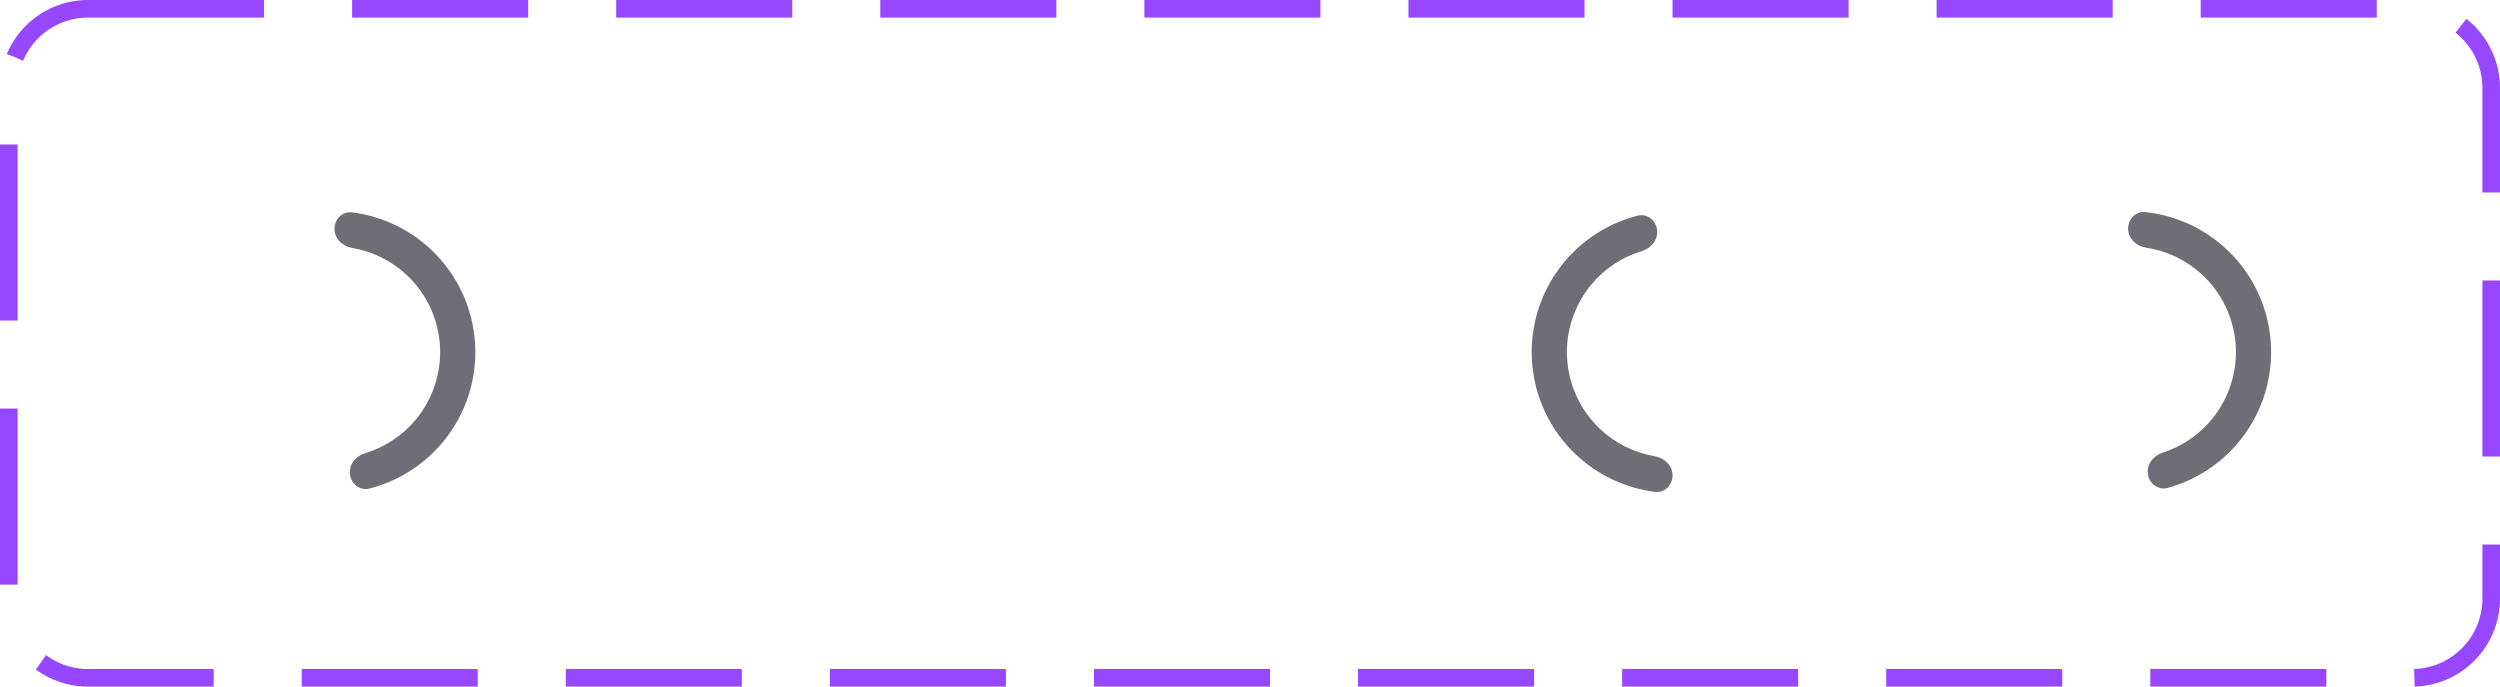
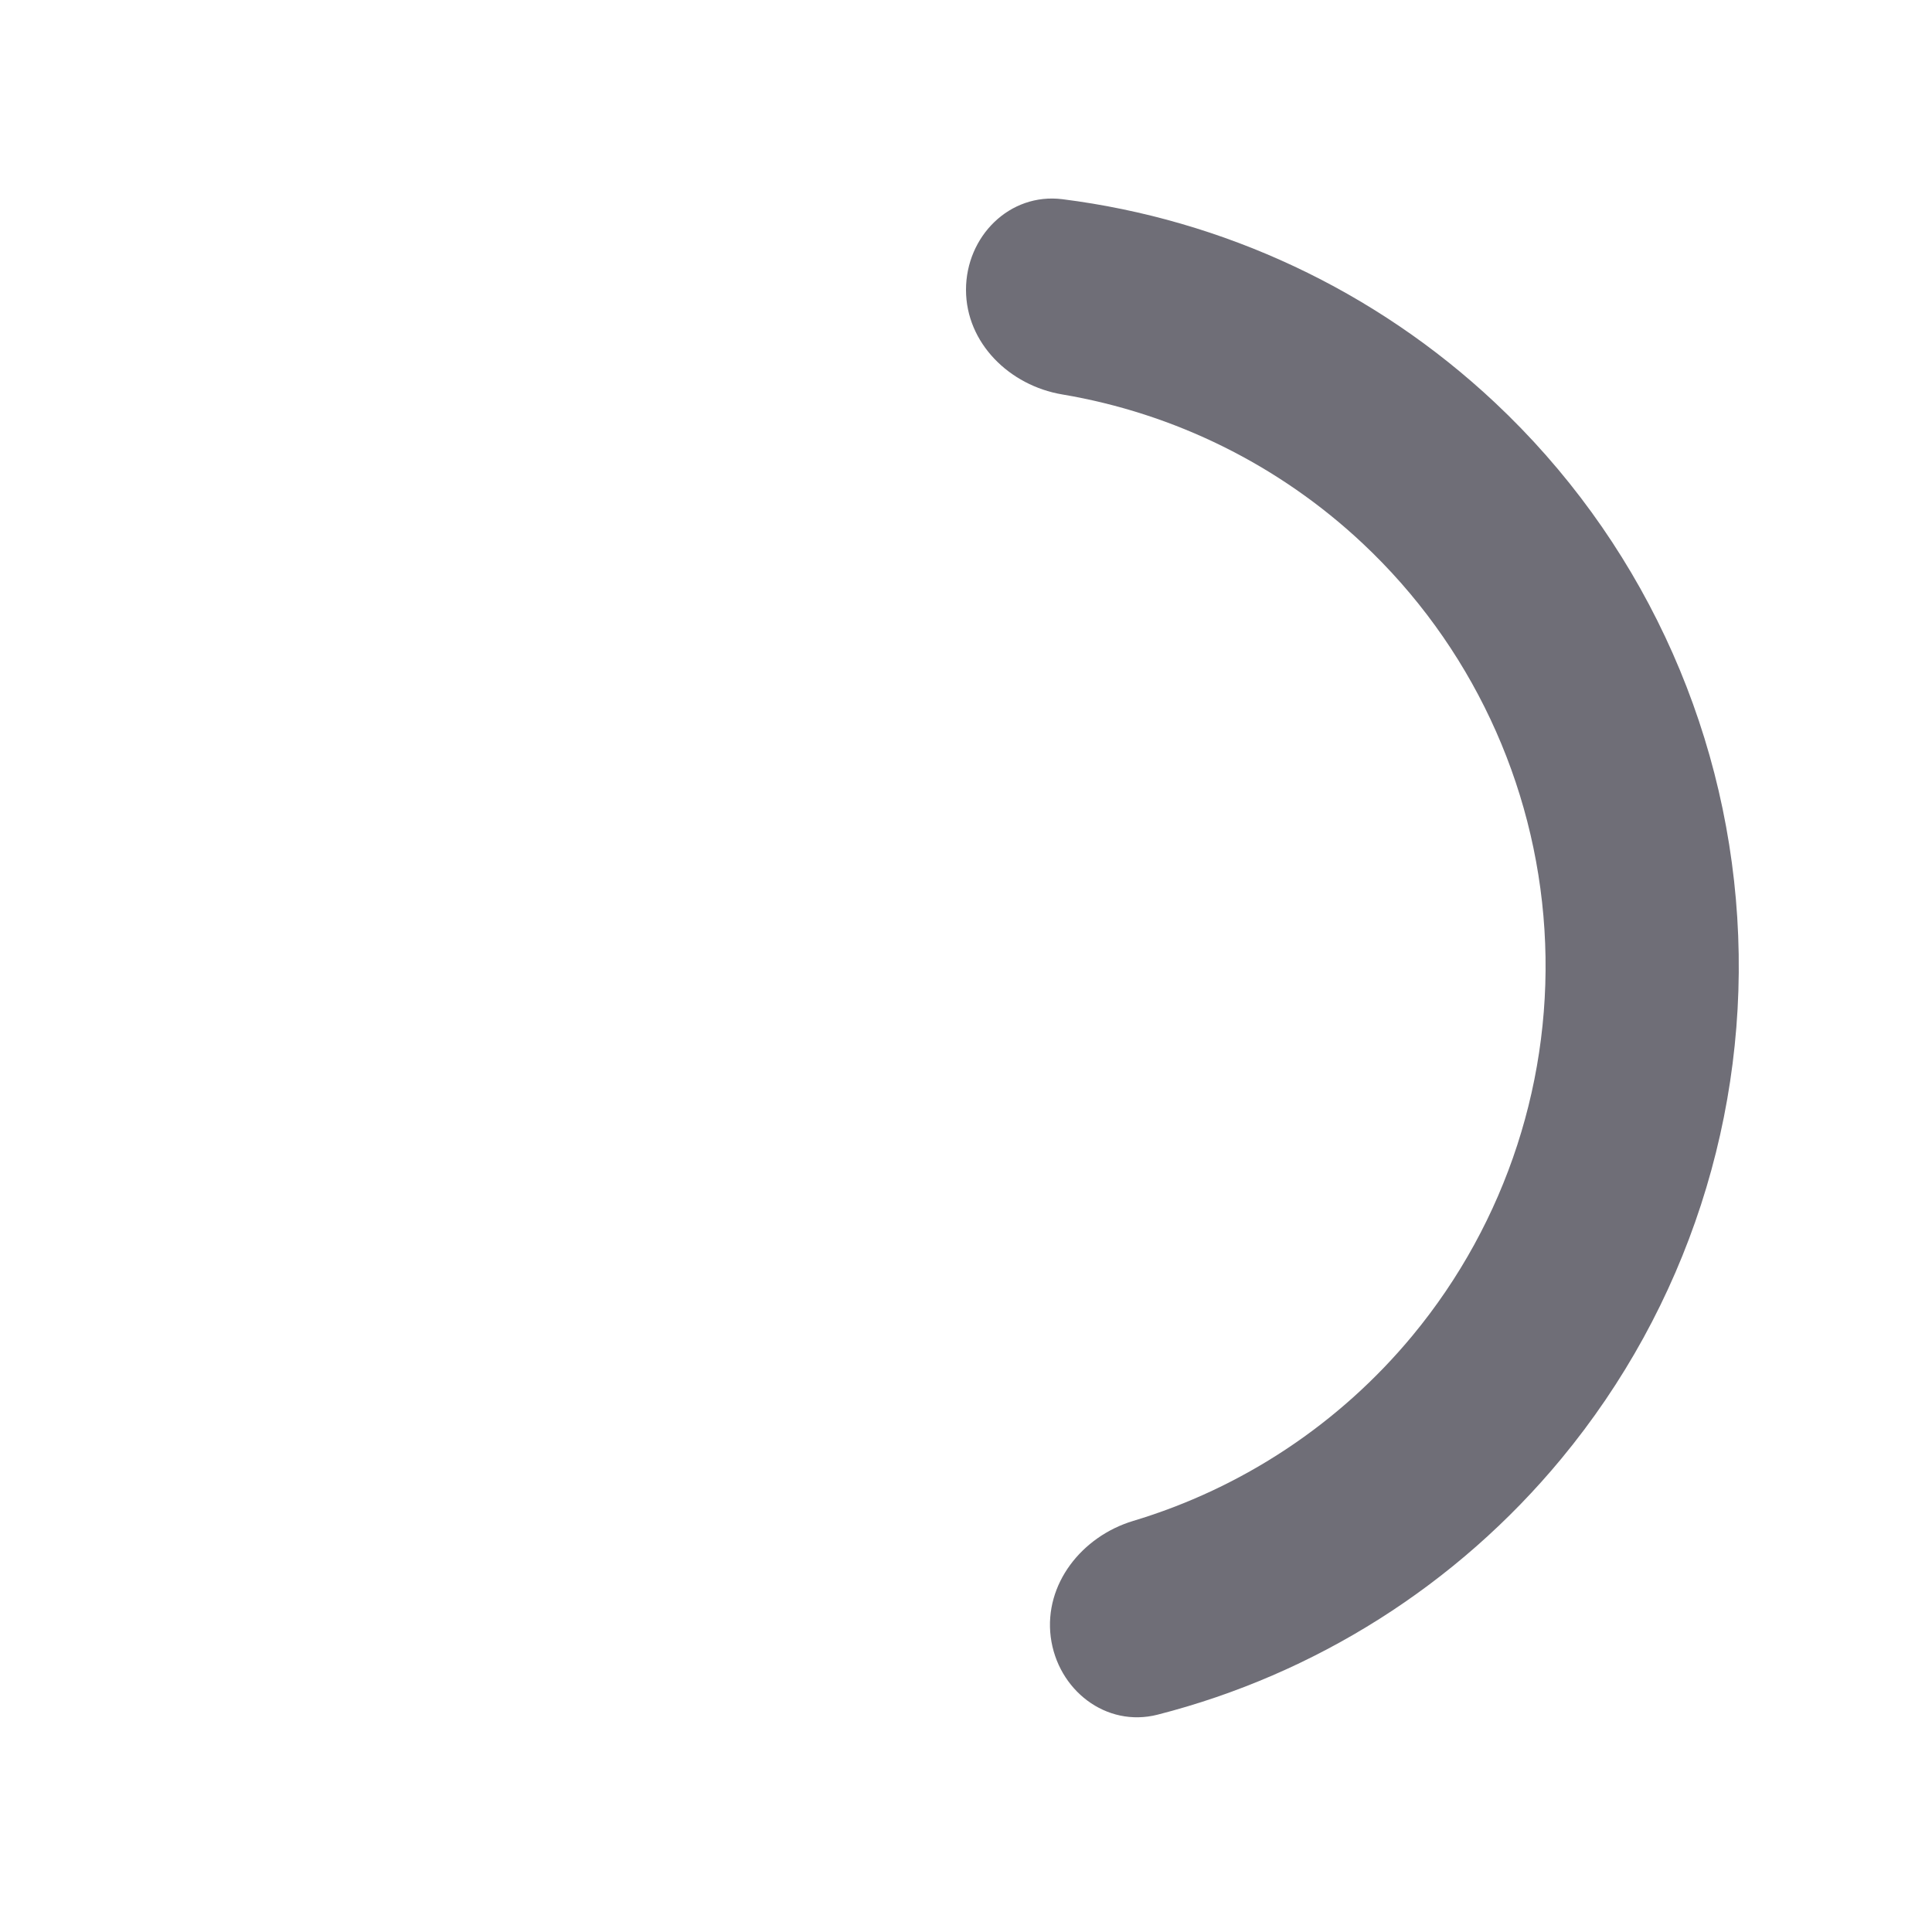
- <svg xmlns="http://www.w3.org/2000/svg" width="142" height="39" viewBox="0 0 142 39" fill="none">
-   <path d="M19 13C19 12.448 19.45 11.993 19.997 12.062C21.667 12.272 23.237 13.005 24.476 14.168C25.96 15.561 26.856 17.467 26.984 19.498C27.112 21.528 26.461 23.532 25.164 25.099C24.081 26.409 22.614 27.333 20.984 27.75C20.449 27.887 19.947 27.493 19.877 26.945V26.945C19.808 26.397 20.2 25.905 20.729 25.745C21.855 25.407 22.864 24.742 23.623 23.825C24.596 22.649 25.084 21.146 24.988 19.623C24.892 18.1 24.22 16.671 23.107 15.626C22.239 14.811 21.155 14.278 19.995 14.083C19.451 13.992 19 13.552 19 13V13Z" fill="#6F6E77" />
-   <path d="M95 27C95 27.552 94.55 28.006 94.003 27.938C92.333 27.728 90.763 26.995 89.524 25.832C88.04 24.439 87.144 22.533 87.016 20.502C86.888 18.472 87.539 16.468 88.836 14.901C89.919 13.591 91.385 12.667 93.016 12.25C93.551 12.113 94.053 12.507 94.123 13.055V13.055C94.192 13.603 93.8 14.095 93.271 14.255C92.145 14.593 91.136 15.258 90.377 16.175C89.404 17.351 88.916 18.854 89.012 20.377C89.108 21.9 89.78 23.329 90.893 24.374C91.76 25.189 92.845 25.722 94.005 25.917C94.549 26.009 95 26.448 95 27V27Z" fill="#6F6E77" />
-   <path d="M120.878 13.001C120.868 12.449 121.31 11.987 121.859 12.046C123.532 12.227 125.115 12.932 126.374 14.073C127.881 15.44 128.811 17.33 128.974 19.358C129.137 21.387 128.522 23.401 127.252 24.991C126.192 26.319 124.742 27.268 123.119 27.714C122.587 27.86 122.077 27.475 121.998 26.928V26.928C121.92 26.382 122.303 25.883 122.829 25.714C123.949 25.356 124.946 24.674 125.689 23.743C126.641 22.551 127.103 21.04 126.981 19.519C126.858 17.998 126.161 16.58 125.03 15.555C124.148 14.755 123.055 14.241 121.892 14.067C121.346 13.985 120.887 13.553 120.878 13.001V13.001Z" fill="#6F6E77" />
-   <rect x="0.5" y="0.5" width="141" height="38" rx="4.5" stroke="#9747FF" stroke-dasharray="10 5" />
+ <svg xmlns="http://www.w3.org/2000/svg" width="20" height="20" viewBox="0 0 20 20" fill="none">
+   <path d="M10 3C10 2.448 10.45 1.994 10.997 2.062C12.667 2.272 14.237 3.005 15.476 4.168C16.96 5.561 17.856 7.467 17.984 9.498C18.112 11.528 17.461 13.532 16.164 15.099C15.081 16.409 13.614 17.333 11.984 17.75C11.449 17.887 10.947 17.493 10.877 16.945C10.808 16.397 11.2 15.905 11.729 15.745C12.855 15.407 13.864 14.742 14.623 13.825C15.596 12.649 16.084 11.146 15.988 9.623C15.892 8.1 15.22 6.671 14.107 5.626C13.239 4.811 12.155 4.278 10.995 4.083C10.451 3.991 10 3.552 10 3Z" fill="#6F6E77" />
</svg>
